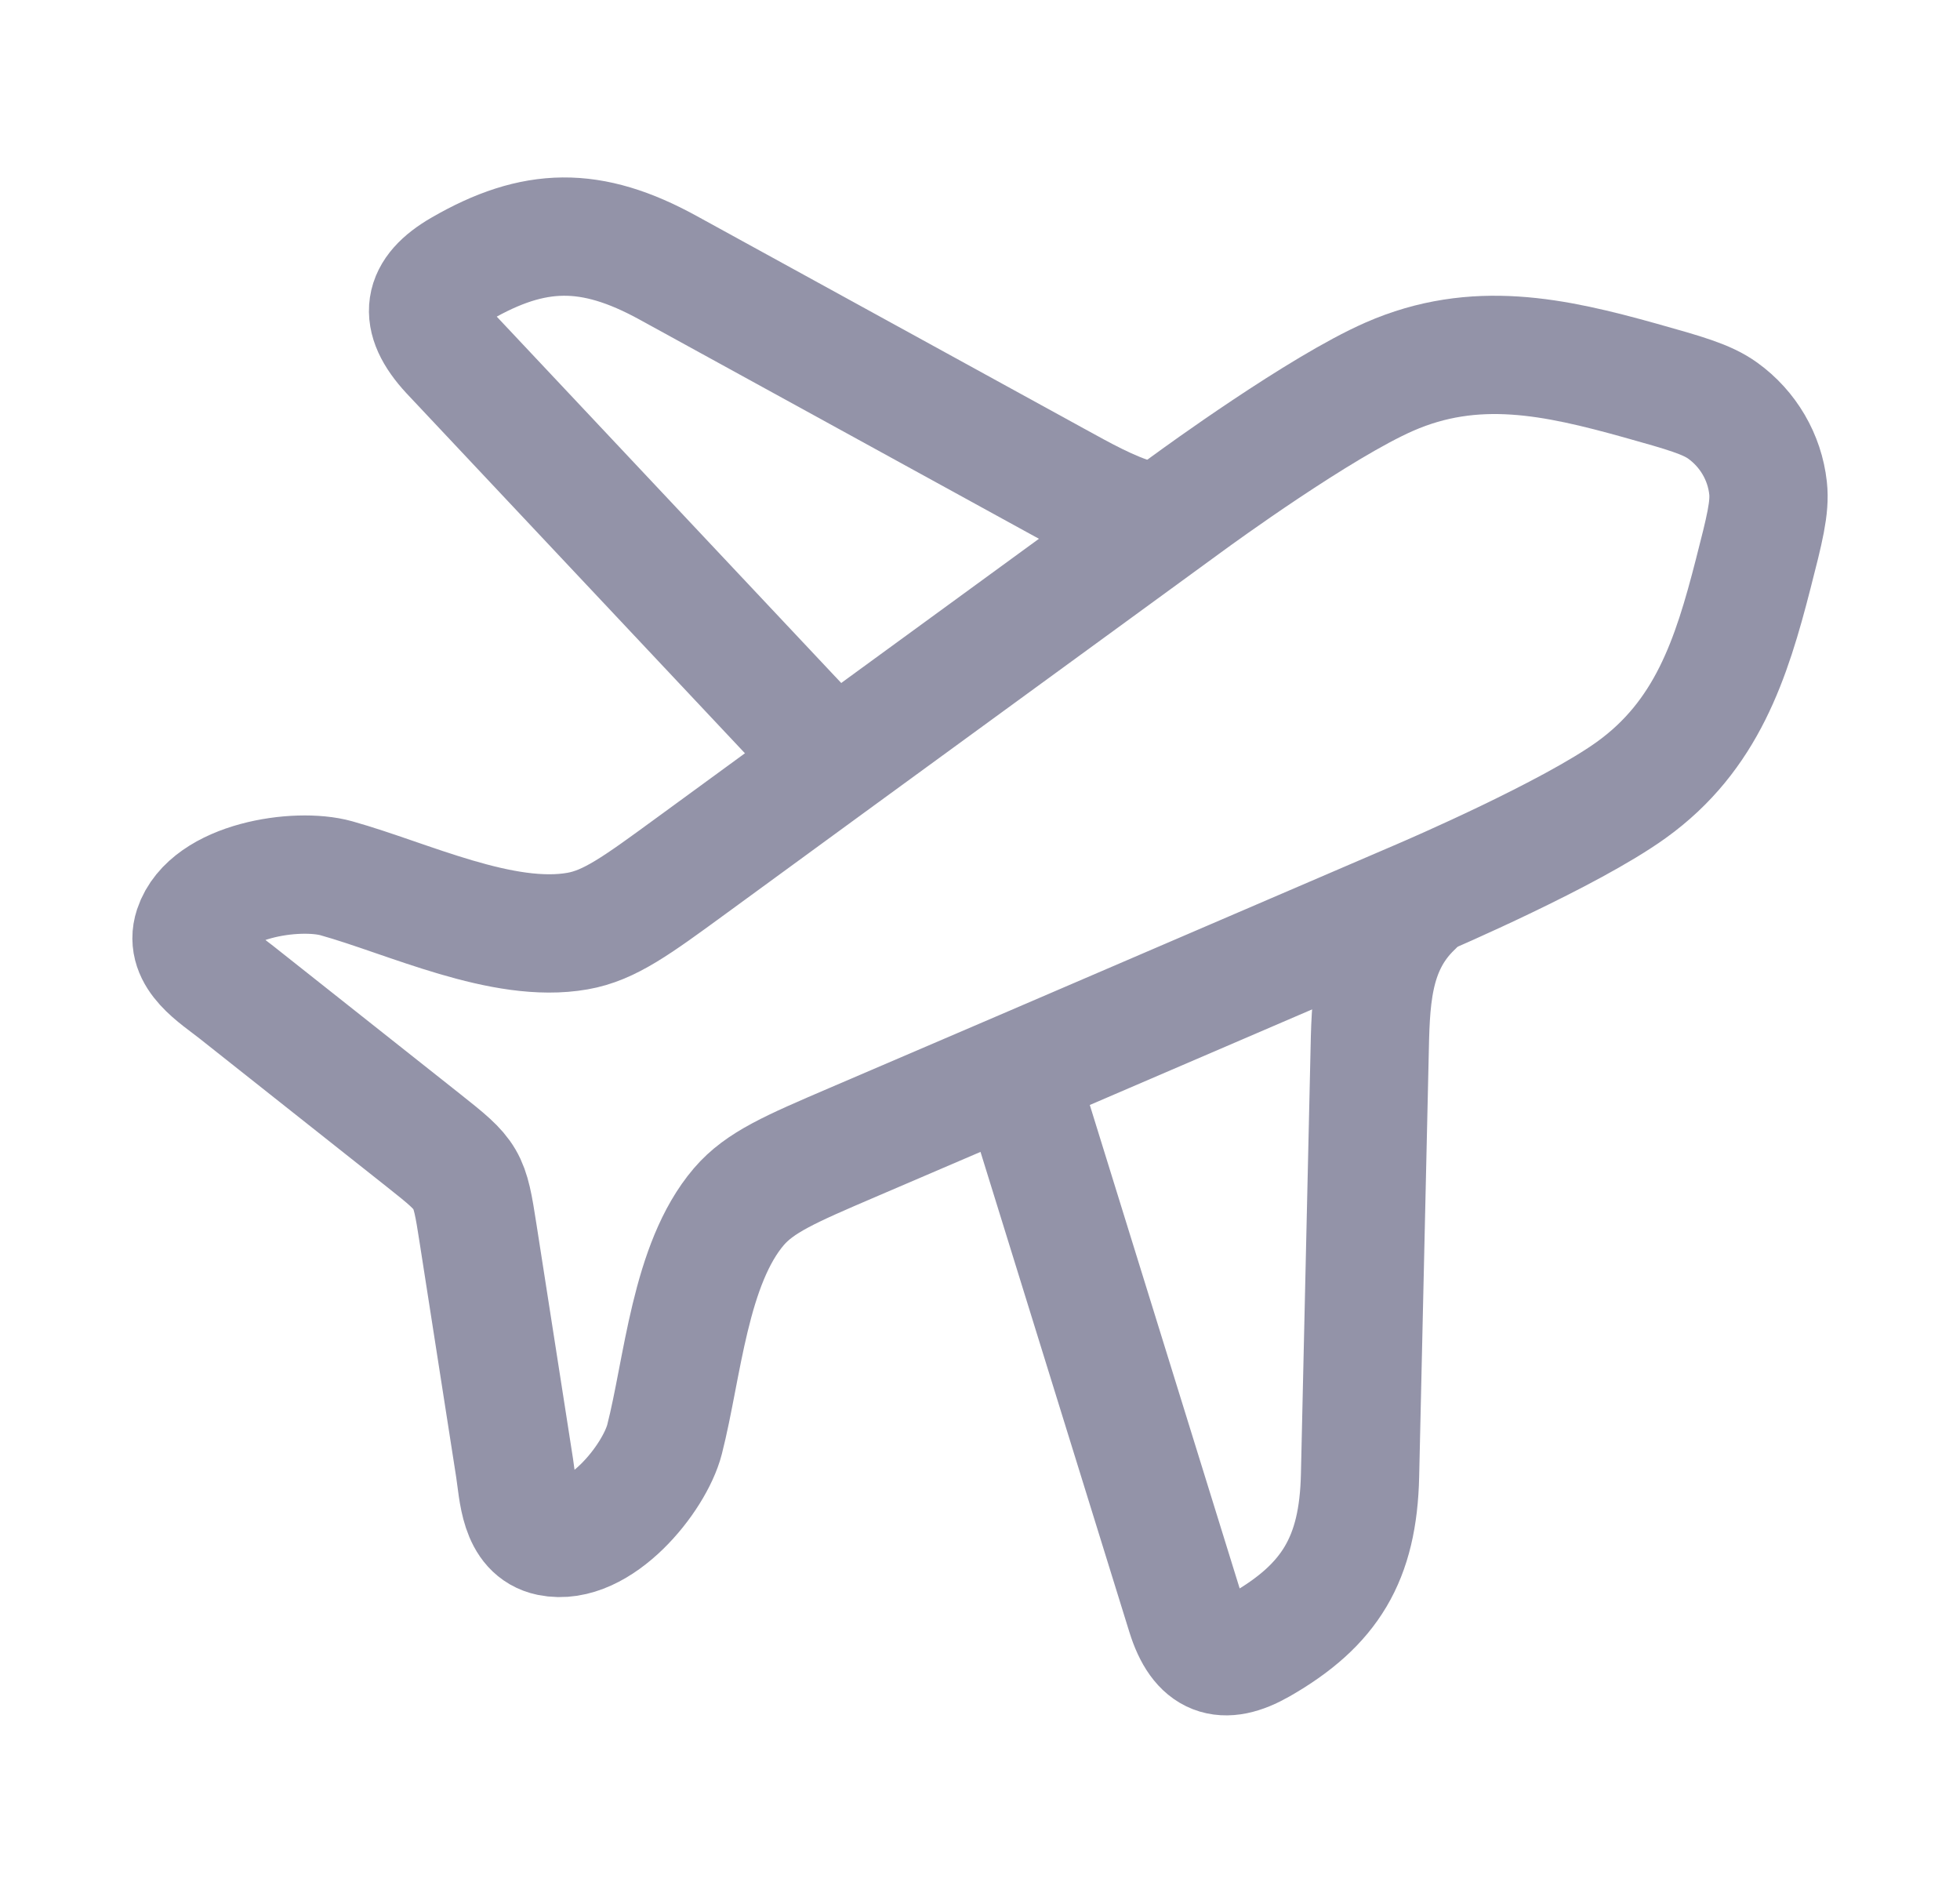
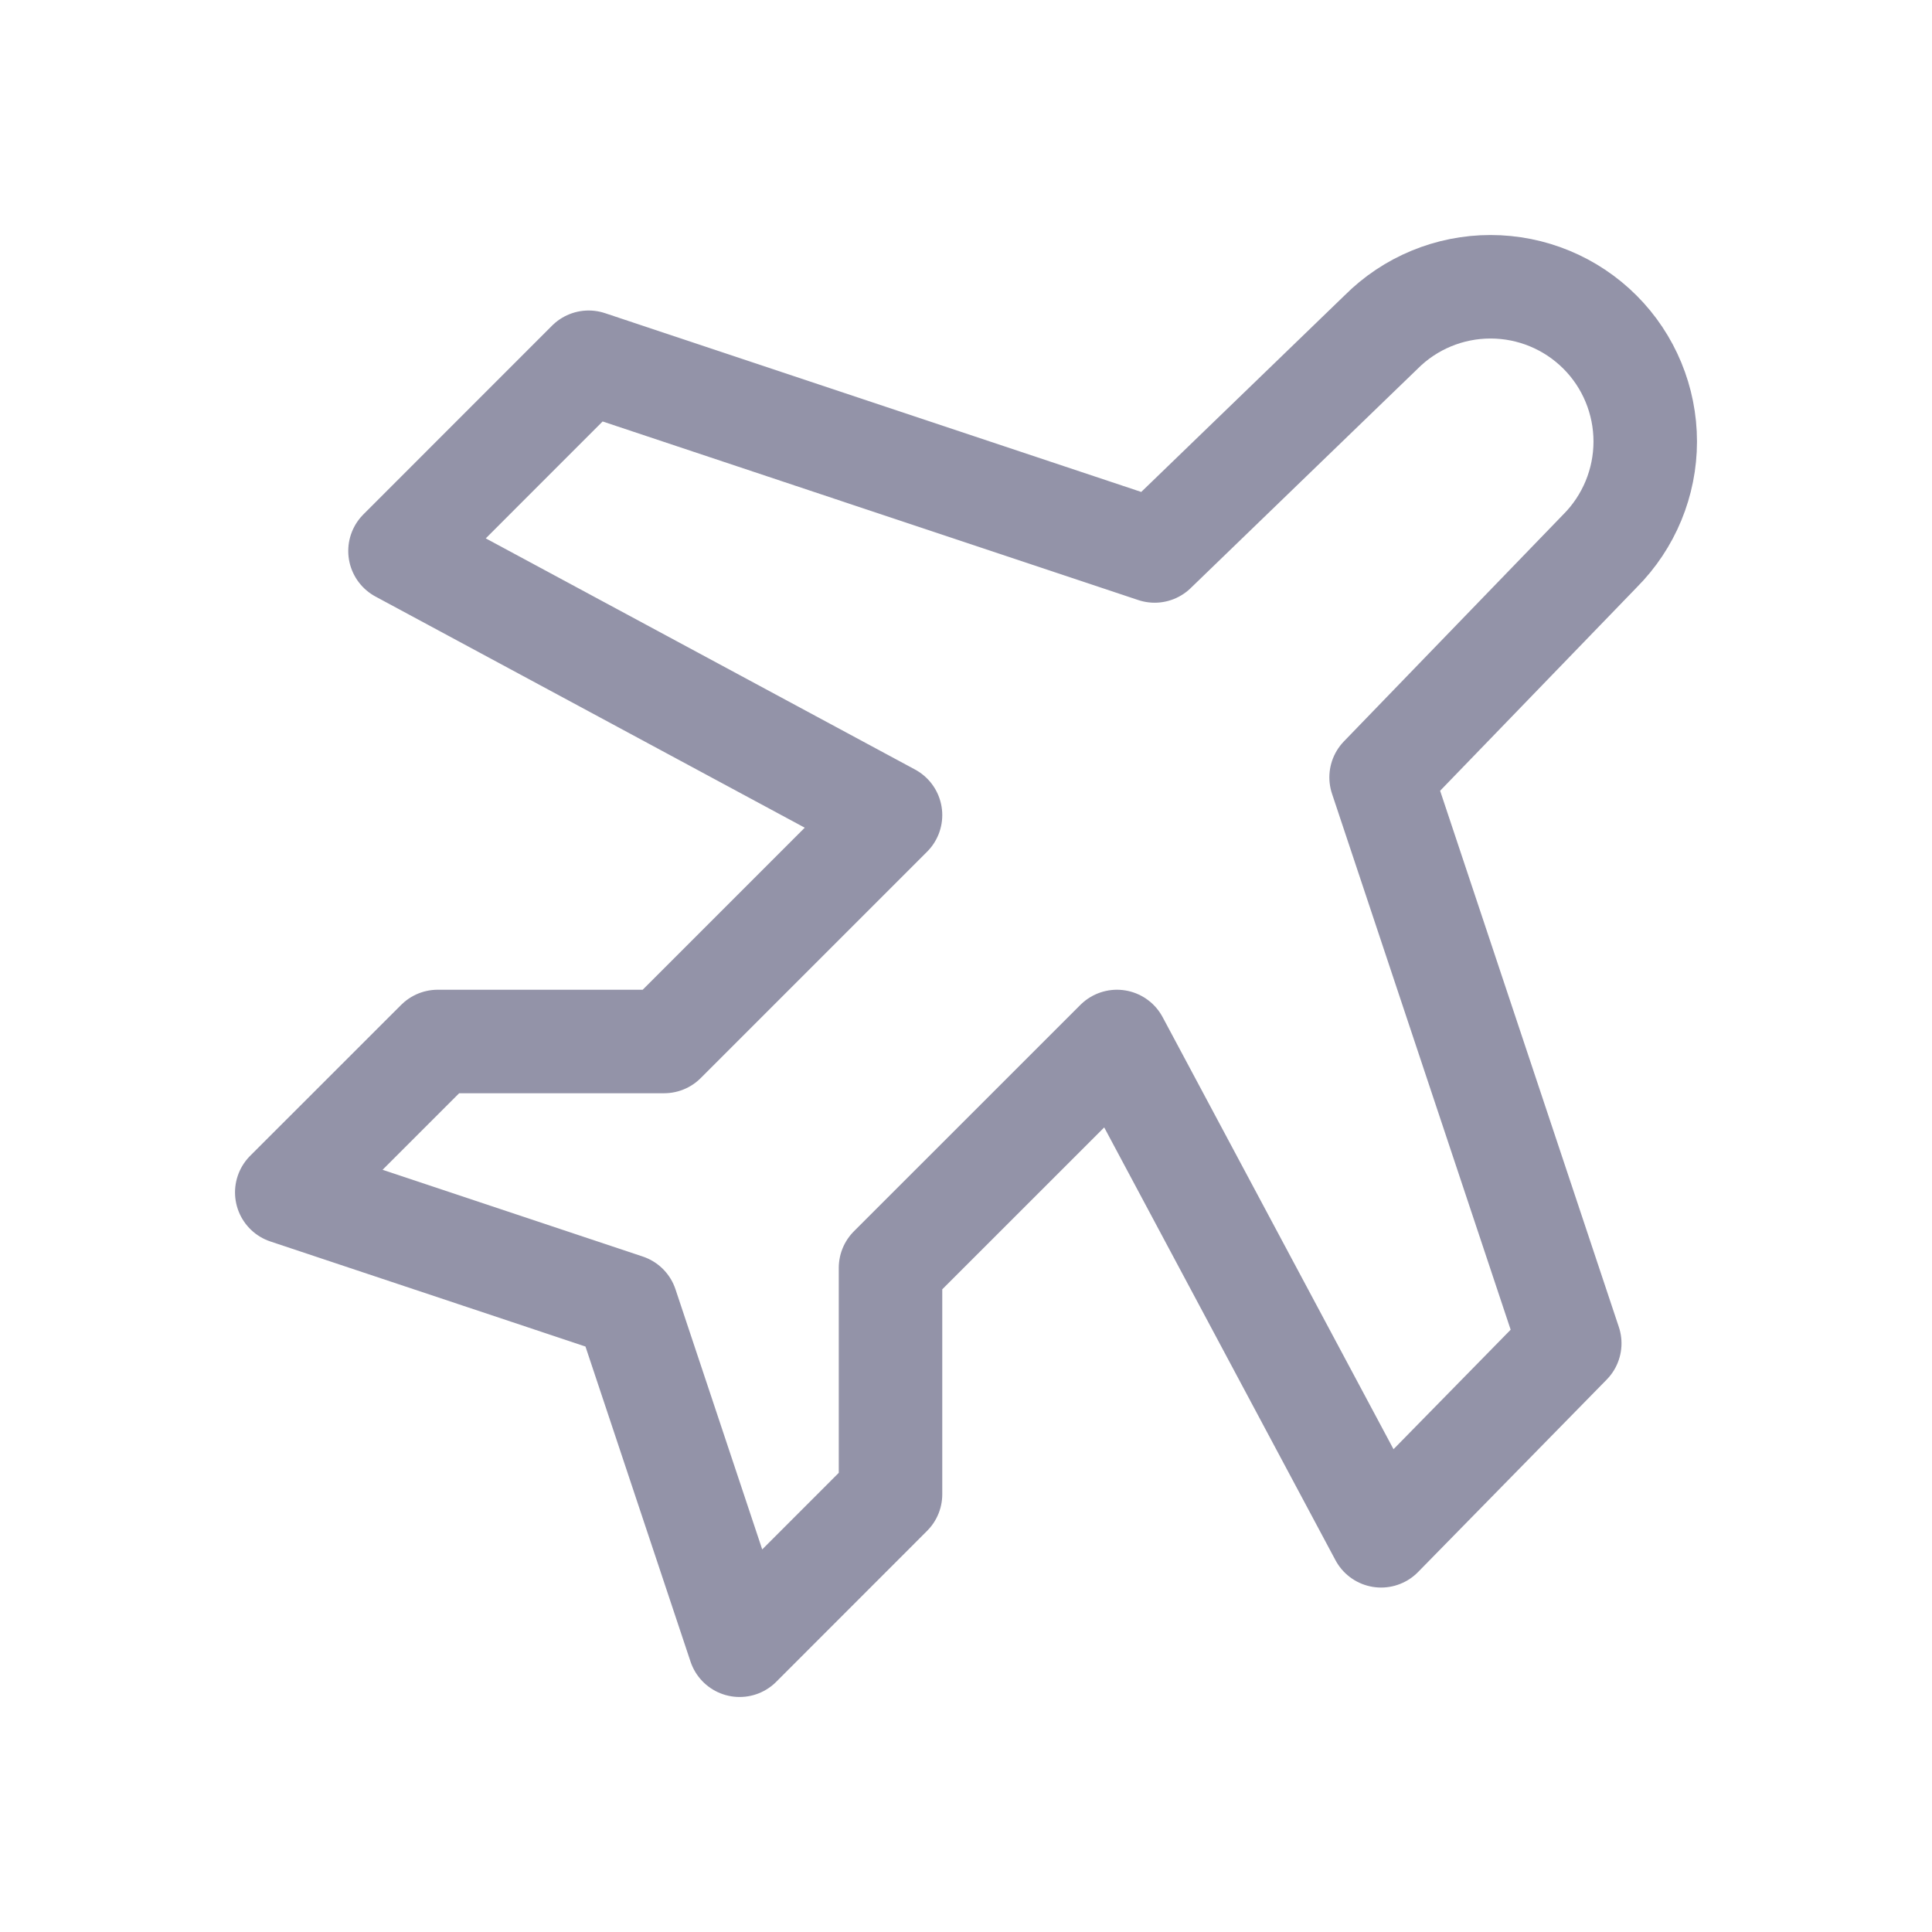
- <svg xmlns="http://www.w3.org/2000/svg" width="29" height="28" viewBox="0 0 29 28" fill="none">
-   <path d="M12.167 11.083L6.655 5.222C6.167 4.695 6.245 4.311 6.82 3.978C7.902 3.352 8.745 3.335 9.885 3.961L15.607 7.101C16.015 7.325 16.414 7.551 16.833 7.675" stroke="#9393A8" stroke-width="1.75" stroke-linecap="round" stroke-linejoin="round" />
-   <path d="M15.083 15.941L17.545 23.881C17.746 24.53 18.1 24.647 18.649 24.333C19.68 23.742 20.095 23.059 20.123 21.829L20.263 15.656C20.281 14.832 20.278 14.025 20.917 13.417" stroke="#9393A8" stroke-width="1.75" stroke-linecap="round" stroke-linejoin="round" />
-   <path d="M10.216 12.815L12.418 11.207L17.577 7.445L17.582 7.442L17.591 7.435C17.712 7.346 19.528 6.023 20.557 5.572C21.823 5.017 23.001 5.275 24.27 5.629C24.925 5.813 25.253 5.904 25.49 6.075C25.866 6.346 26.11 6.763 26.16 7.22C26.192 7.508 26.108 7.834 25.941 8.486C25.618 9.747 25.254 10.883 24.135 11.687C23.224 12.341 21.155 13.231 21.017 13.29L21.007 13.295L21.001 13.297L15.12 15.825L12.608 16.902C11.697 17.293 11.242 17.488 10.932 17.85C10.206 18.699 10.103 20.234 9.833 21.291C9.683 21.875 8.862 22.887 8.131 22.735C7.679 22.641 7.67 22.076 7.614 21.715L7.073 18.245C6.944 17.416 6.934 17.399 6.27 16.873L3.495 14.676C3.207 14.447 2.716 14.158 2.859 13.725C3.091 13.024 4.39 12.828 4.977 12.992C6.04 13.289 7.439 13.969 8.546 13.773C9.019 13.69 9.418 13.398 10.216 12.815Z" stroke="#9393A8" stroke-width="1.75" stroke-linecap="round" stroke-linejoin="round" />
+ <svg xmlns="http://www.w3.org/2000/svg" width="28" height="28" viewBox="0 0 28 28" fill="none">
+   <path d="M16.734 7.985L20.016 4.813C20.436 4.392 21.007 4.156 21.602 4.156C22.196 4.156 22.767 4.392 23.188 4.813C23.608 5.233 23.844 5.804 23.844 6.399C23.844 6.993 23.608 7.564 23.188 7.985L20.016 11.266L22.75 19.469L20.016 22.258L16.188 15.094L12.906 18.375V21.656L10.719 23.844L9.078 18.922L4.156 17.281L6.344 15.094H9.625L12.906 11.813L5.797 7.985L8.531 5.25L16.734 7.985Z" stroke="#9393A8" stroke-width="1.5" stroke-linecap="round" stroke-linejoin="round" />
</svg>
